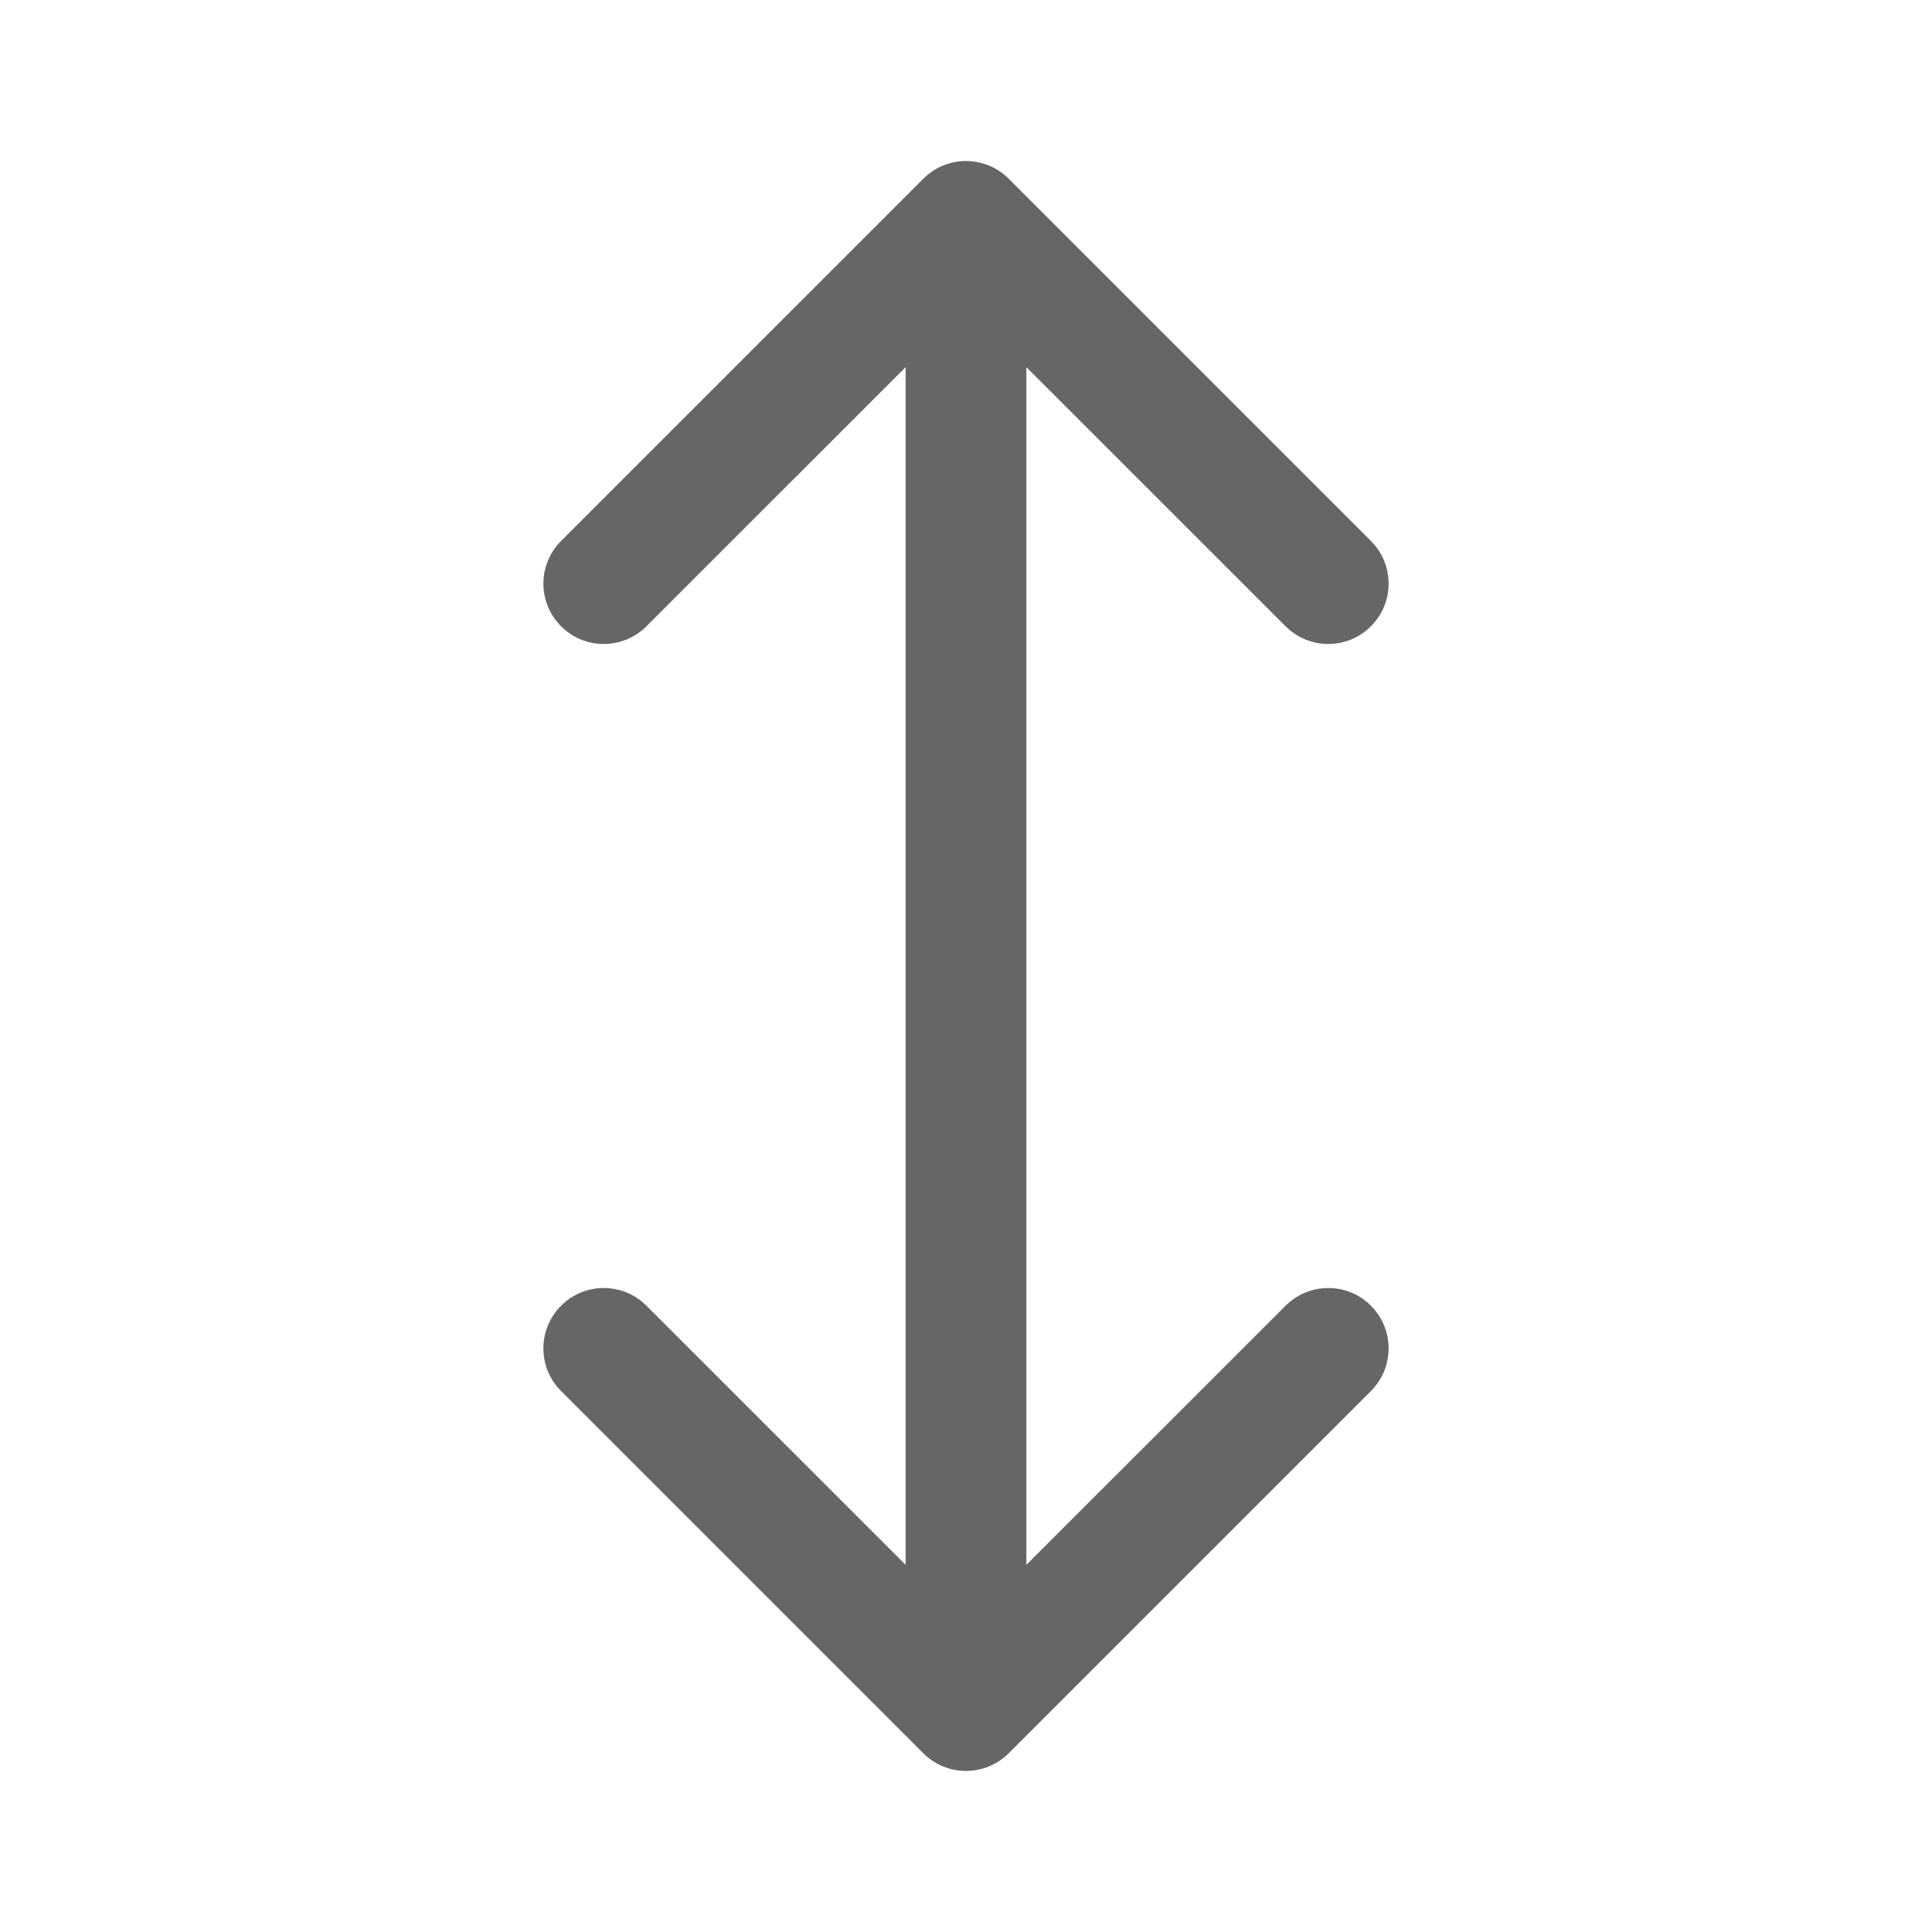
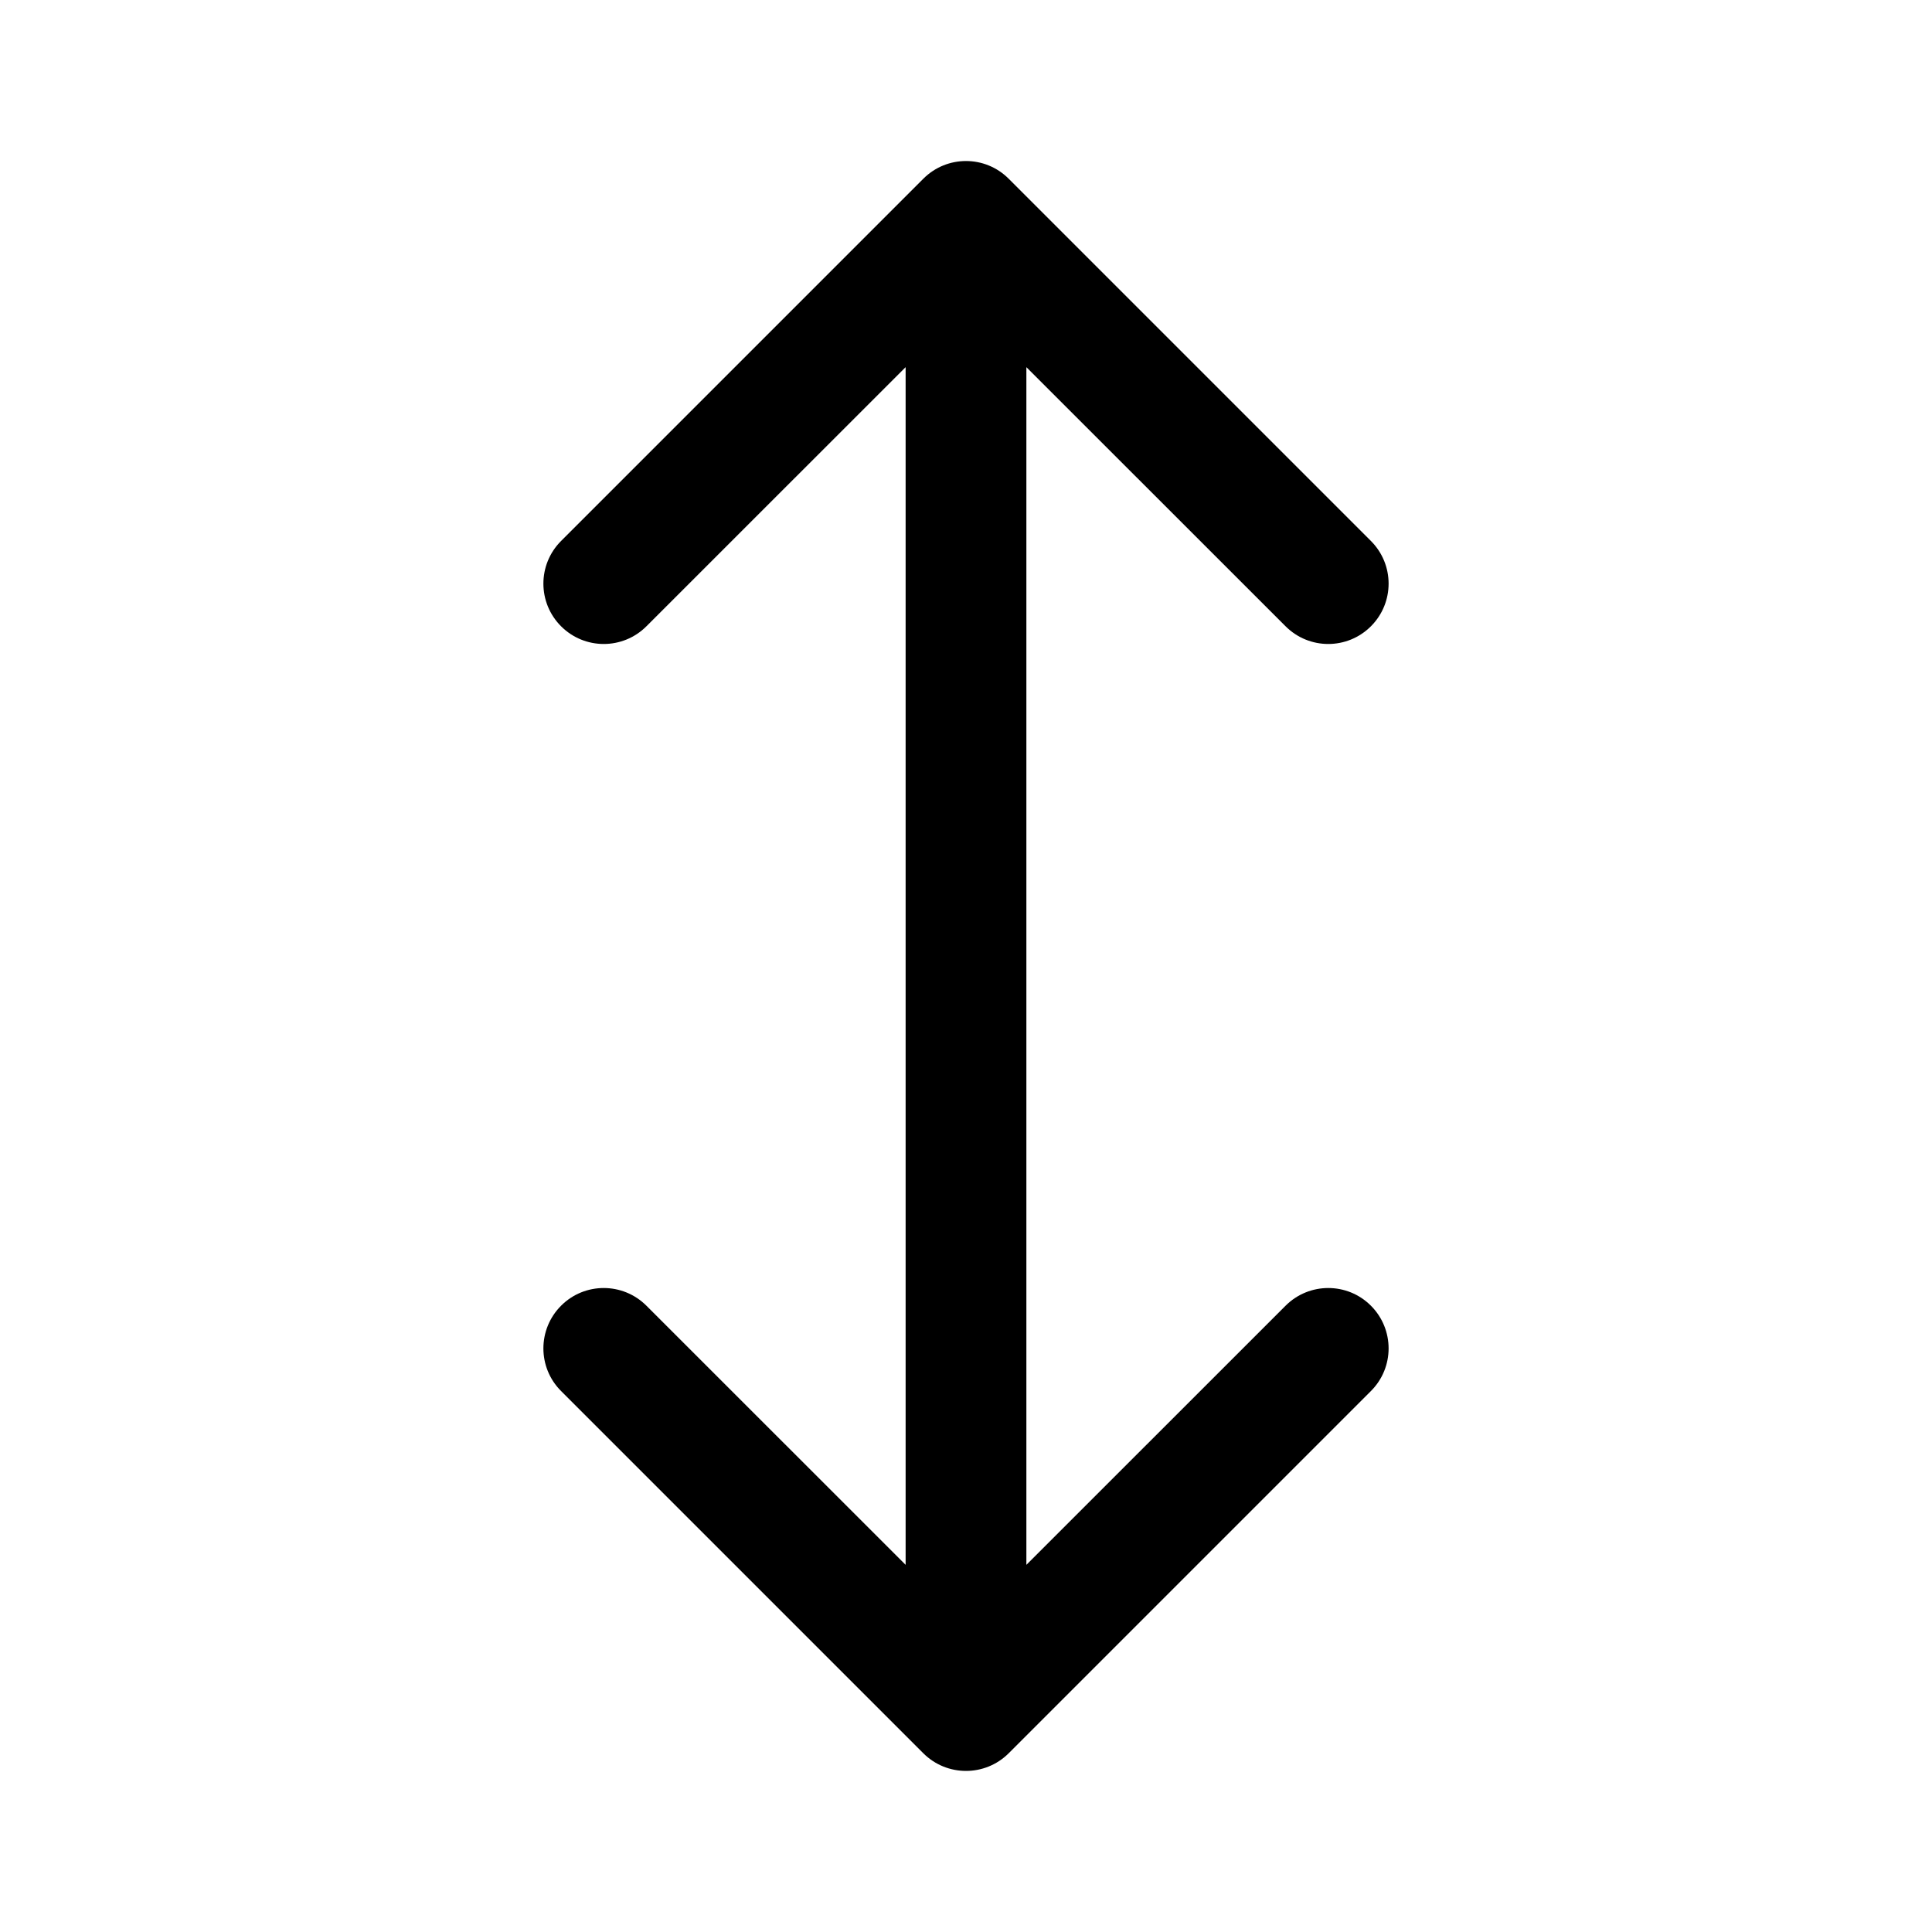
- <svg xmlns="http://www.w3.org/2000/svg" width="24" height="24" viewBox="0 0 24 24" fill="none">
-   <path fill-rule="evenodd" clip-rule="evenodd" d="M11.47 2.22C11.763 1.927 12.237 1.927 12.53 2.22L17.03 6.72C17.323 7.013 17.323 7.487 17.03 7.78C16.737 8.073 16.263 8.073 15.97 7.78L12.75 4.561V19.439L15.97 16.22C16.263 15.927 16.738 15.927 17.03 16.22C17.323 16.513 17.323 16.988 17.03 17.28L12.53 21.78C12.237 22.072 11.763 22.072 11.47 21.78L6.97 17.28C6.677 16.988 6.677 16.513 6.97 16.22C7.262 15.927 7.737 15.927 8.03 16.22L11.25 19.439V4.561L8.03 7.78C7.737 8.073 7.263 8.073 6.97 7.78C6.677 7.487 6.677 7.013 6.97 6.72L11.47 2.22Z" fill="#666666" />
+ <svg xmlns="http://www.w3.org/2000/svg" viewBox="0 0 24 24">
+   <path fill-rule="evenodd" clip-rule="evenodd" d="M11.47 2.22C11.763 1.927 12.237 1.927 12.53 2.22L17.03 6.72C17.323 7.013 17.323 7.487 17.03 7.78C16.737 8.073 16.263 8.073 15.97 7.78L12.75 4.561V19.439L15.97 16.22C16.263 15.927 16.738 15.927 17.03 16.22C17.323 16.513 17.323 16.988 17.03 17.28L12.53 21.78C12.237 22.072 11.763 22.072 11.47 21.78L6.97 17.28C6.677 16.988 6.677 16.513 6.97 16.22C7.262 15.927 7.737 15.927 8.03 16.22L11.25 19.439V4.561L8.03 7.78C7.737 8.073 7.263 8.073 6.97 7.78C6.677 7.487 6.677 7.013 6.97 6.72L11.47 2.22Z" />
</svg>
